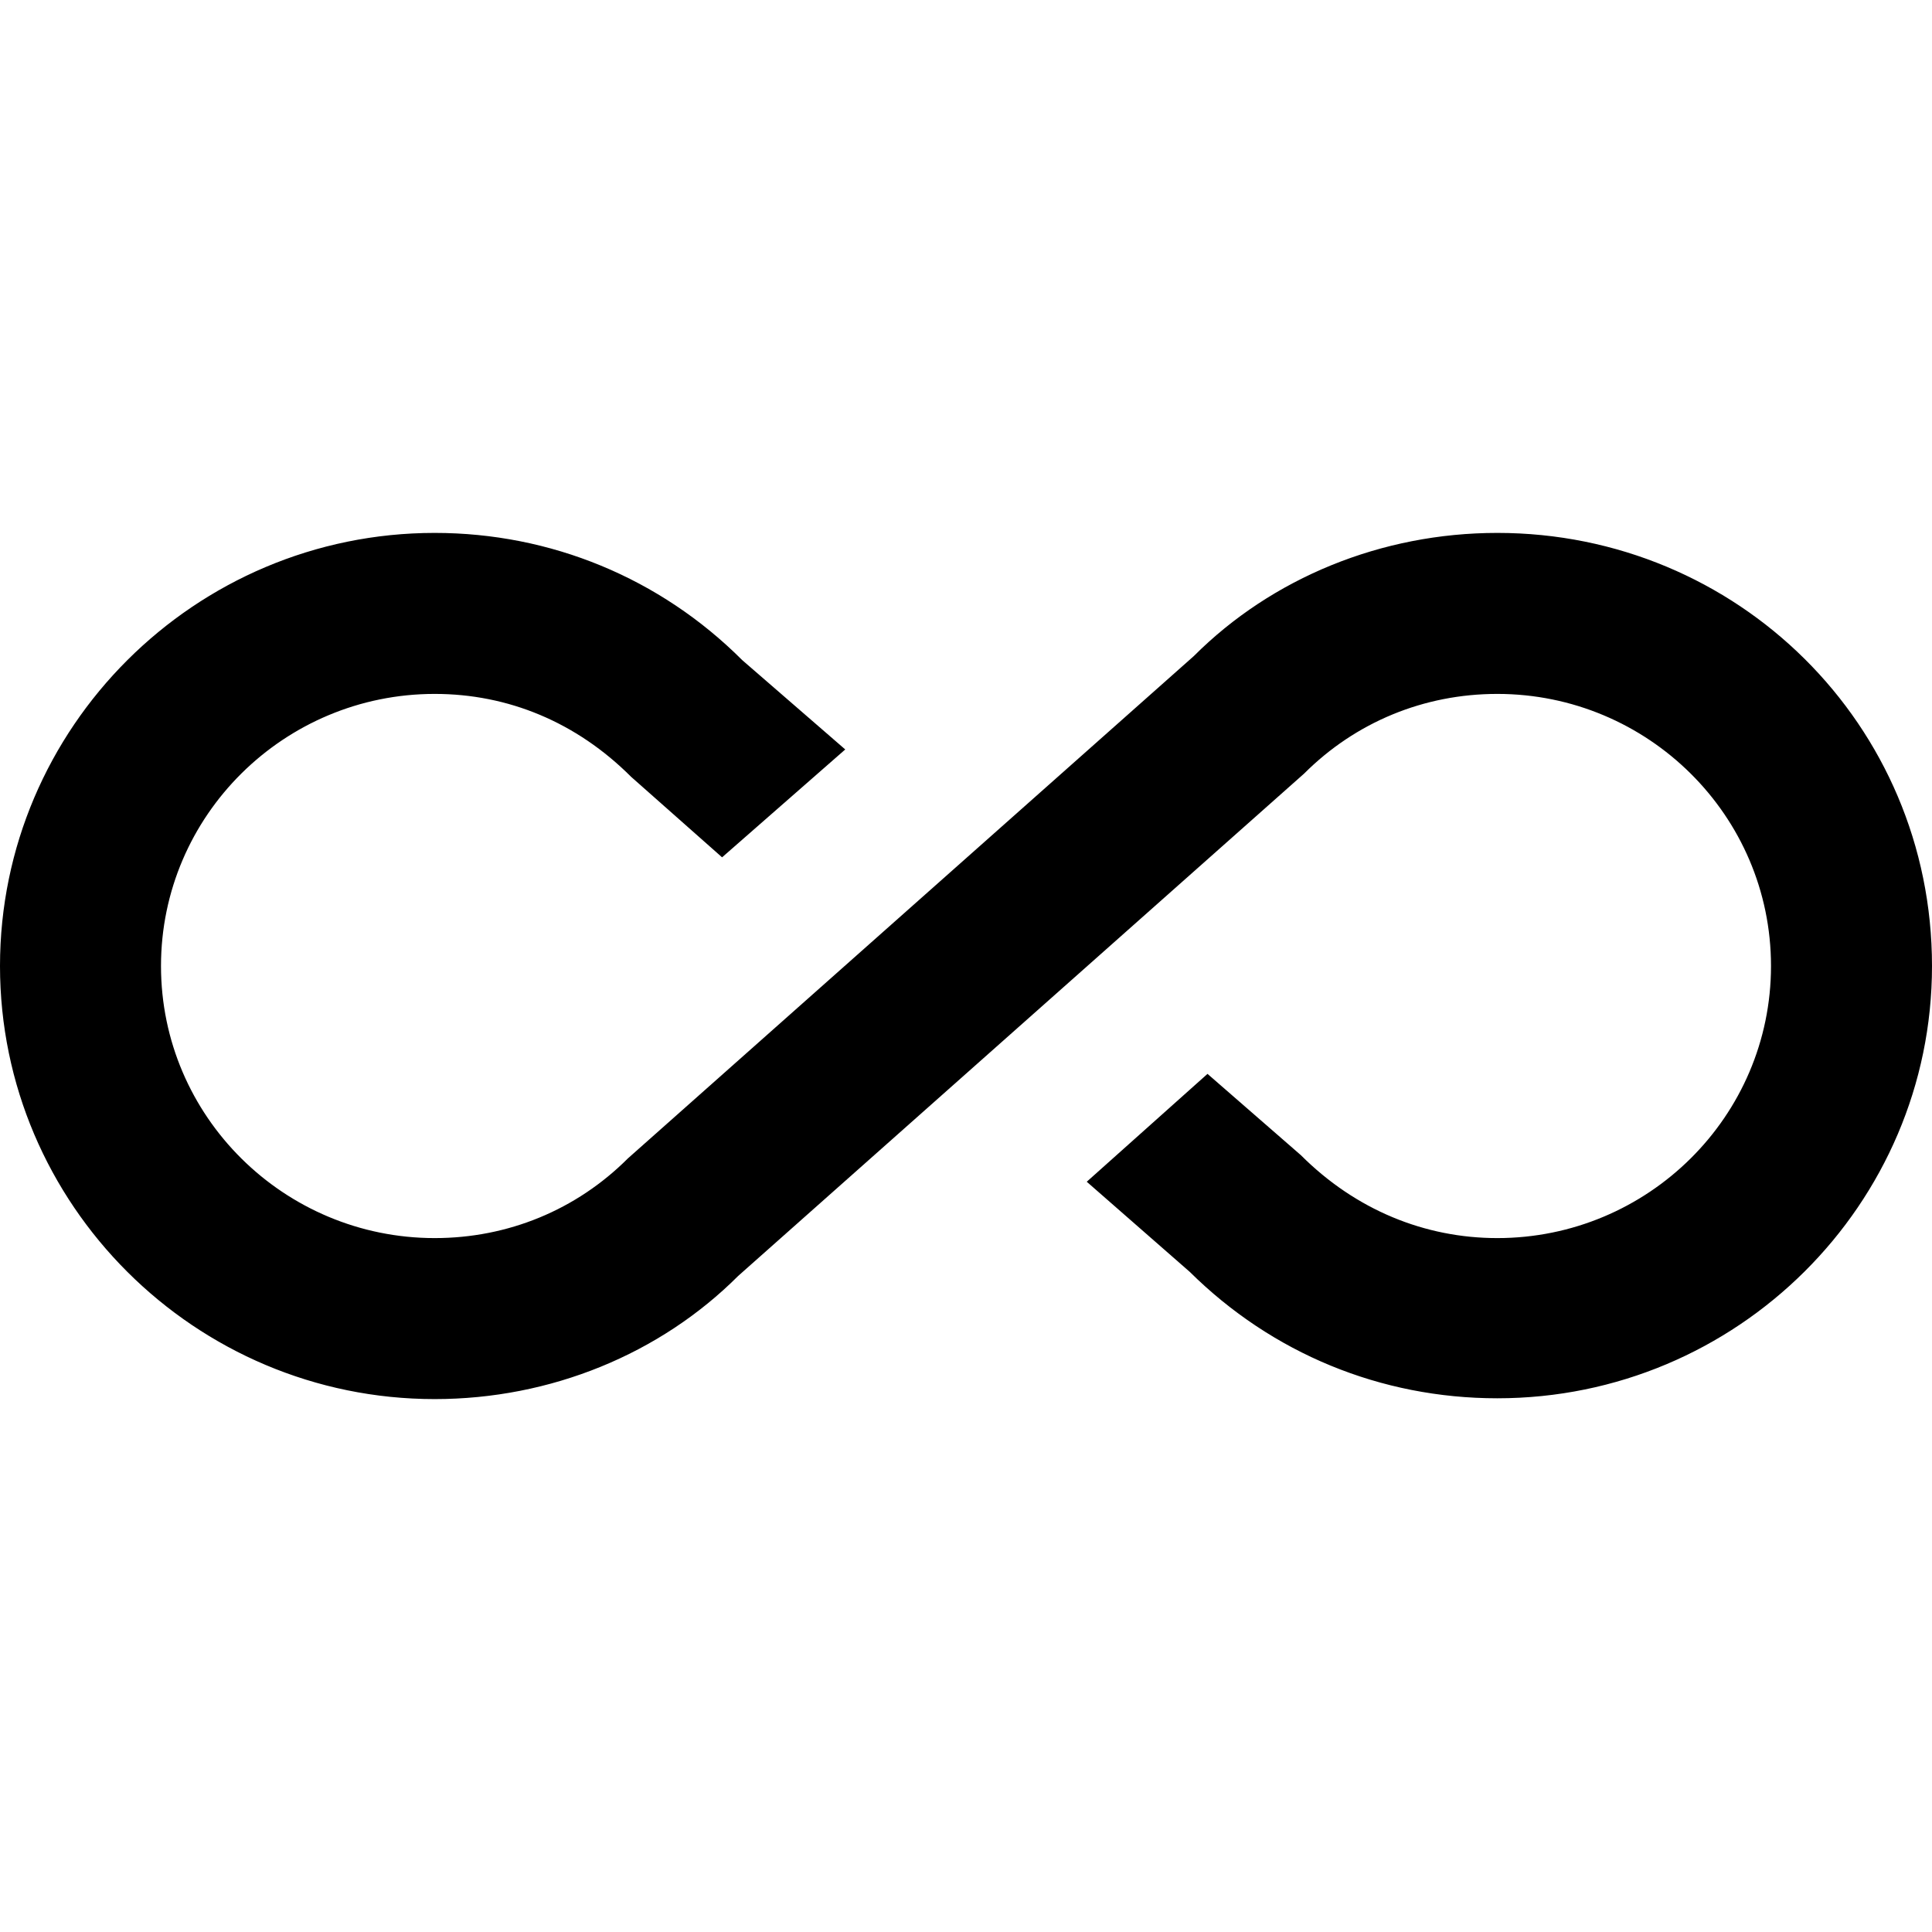
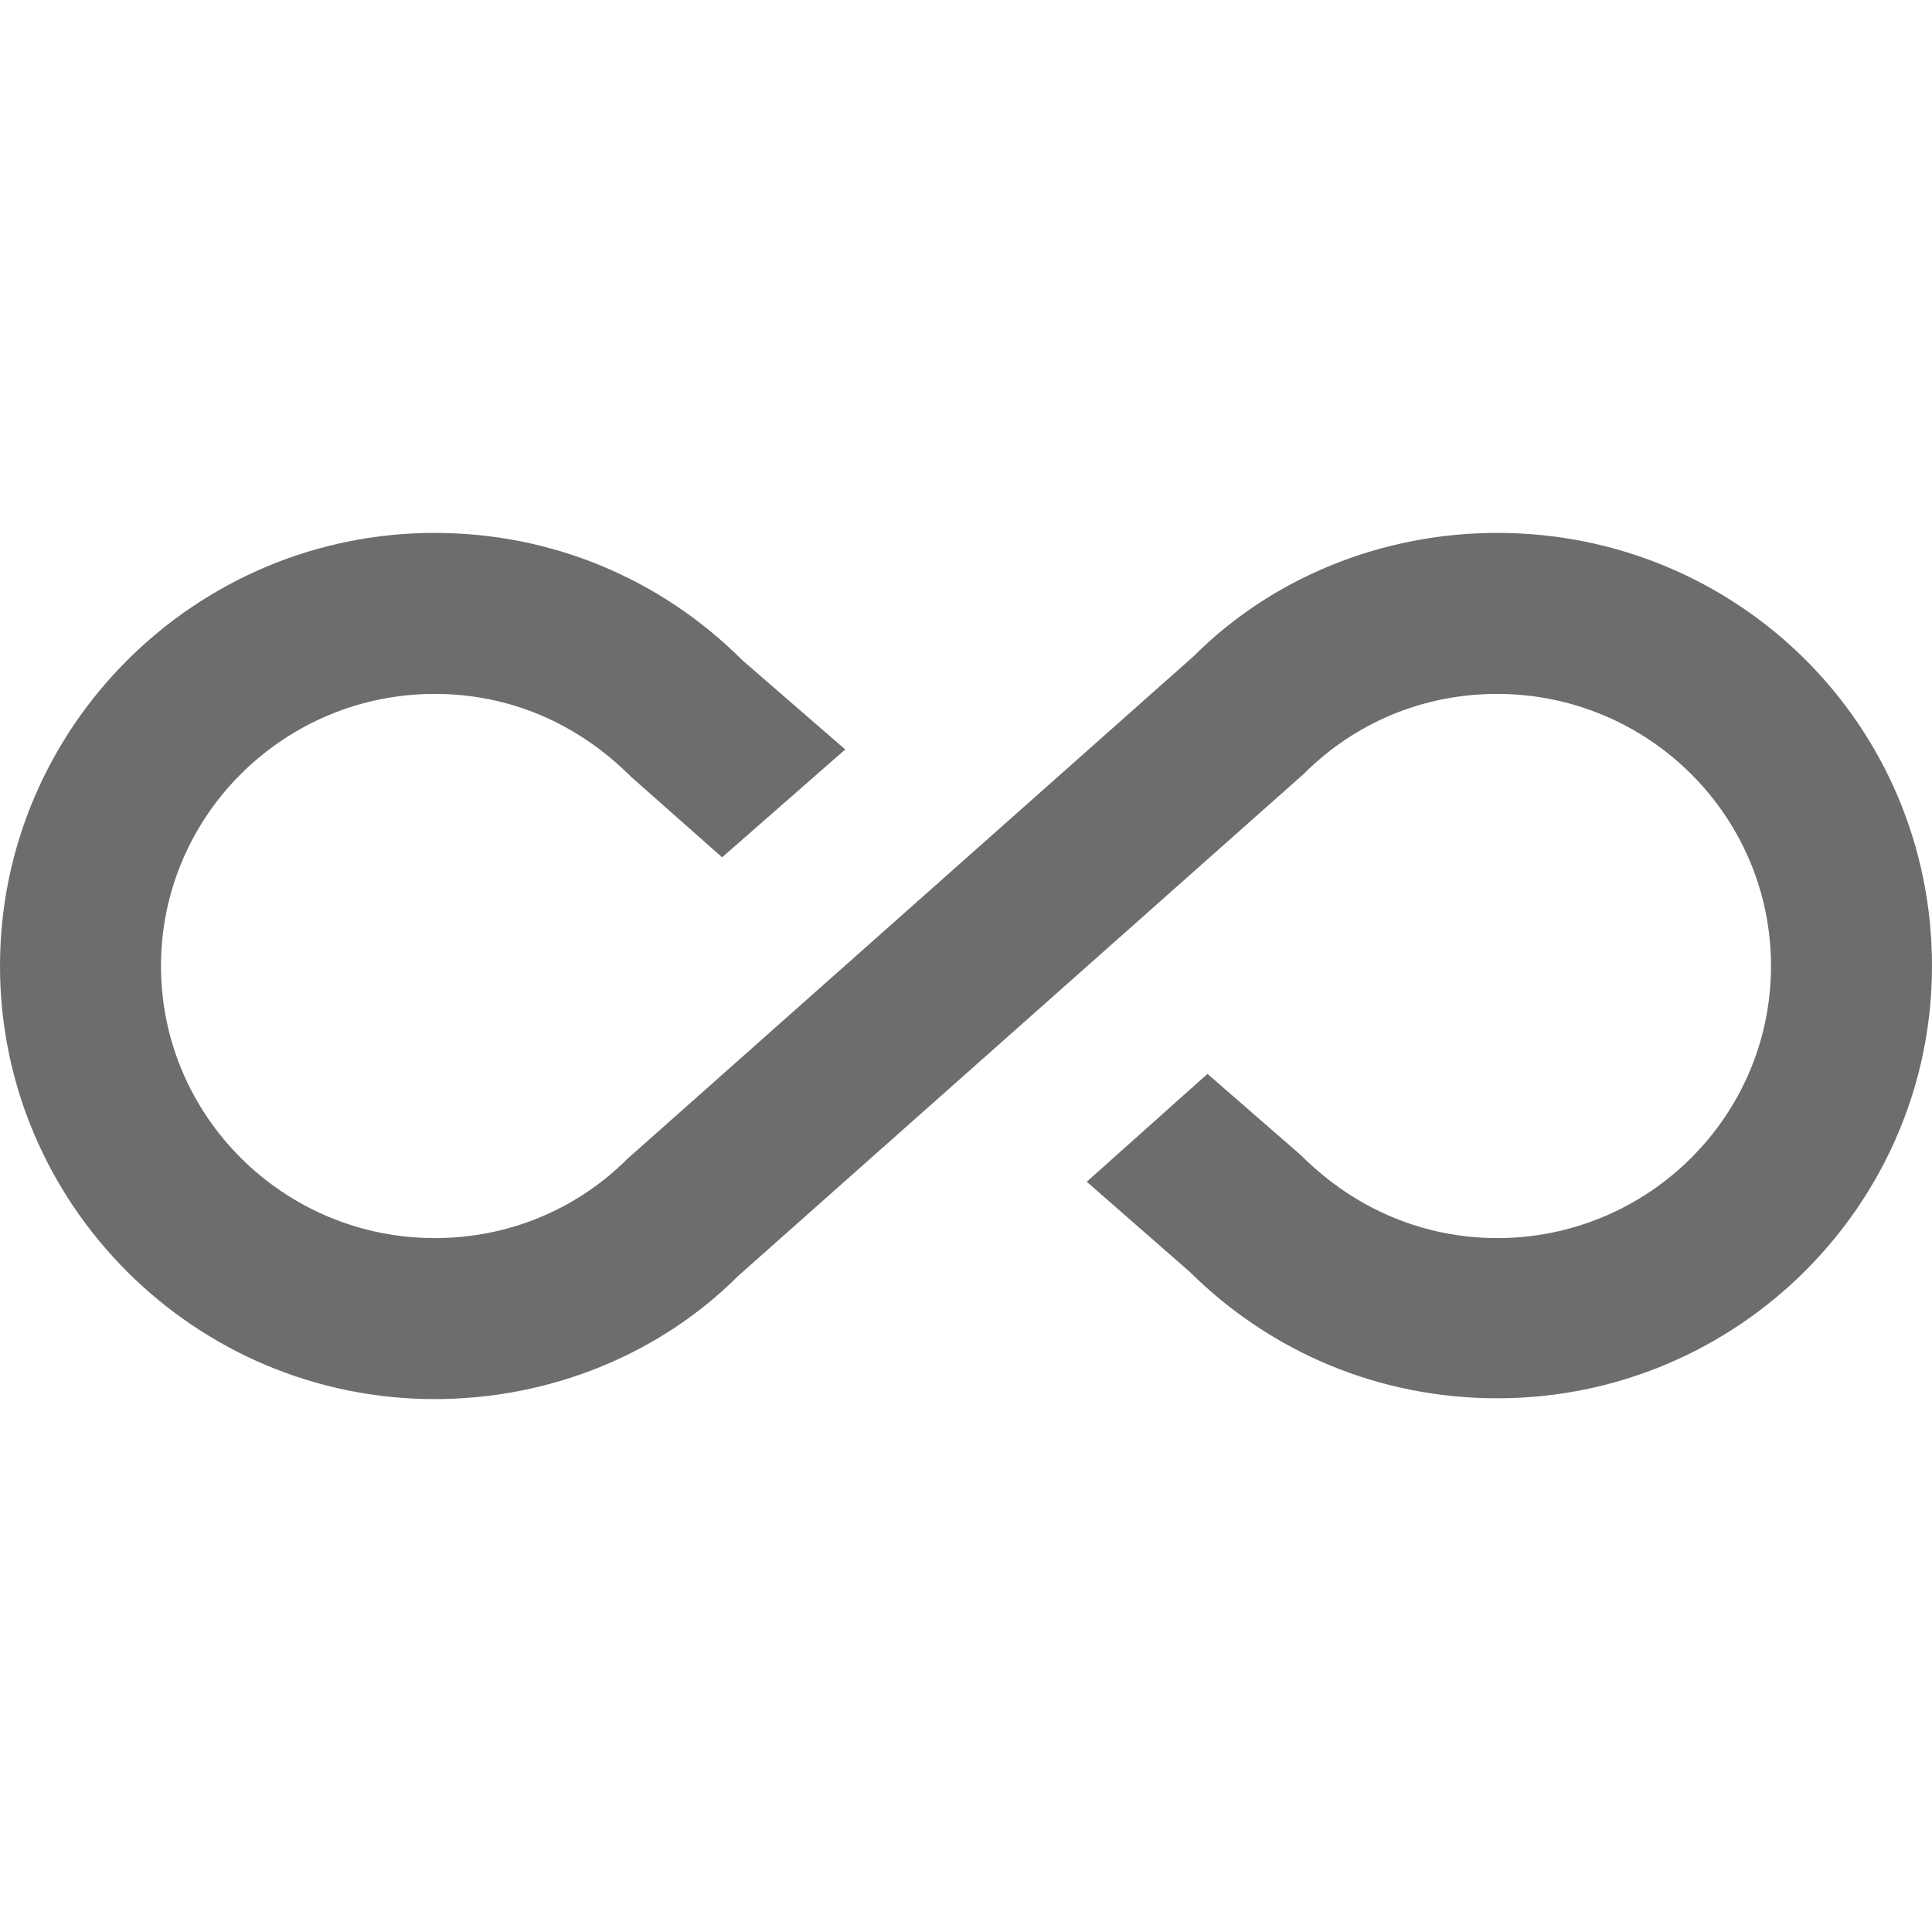
<svg xmlns="http://www.w3.org/2000/svg" version="1.1" width="24" height="24" viewBox="0 0 24 24">
-   <path d="M18.6,6.62C17.16,6.62 15.8,7.18 14.83,8.15L7.8,14.39C7.16,15.03 6.31,15.38 5.4,15.38C3.53,15.38 2,13.87 2,12C2,10.13 3.53,8.62 5.4,8.62C6.31,8.62 7.16,8.97 7.84,9.65L8.97,10.65L10.5,9.31L9.22,8.2C8.2,7.18 6.84,6.62 5.4,6.62C2.42,6.62 0,9.04 0,12C0,14.96 2.42,17.38 5.4,17.38C6.84,17.38 8.2,16.82 9.17,15.85L16.2,9.61C16.84,8.97 17.69,8.62 18.6,8.62C20.47,8.62 22,10.13 22,12C22,13.87 20.47,15.38 18.6,15.38C17.7,15.38 16.84,15.03 16.16,14.35L15,13.34L13.5,14.68L14.78,15.8C15.8,16.81 17.15,17.37 18.6,17.37C21.58,17.37 24,14.96 24,12C24,9 21.58,6.62 18.6,6.62Z" />
+   <path fill="#6C6D6F" d="M18.6,6.62C17.16,6.62 15.8,7.18 14.83,8.15L7.8,14.39C7.16,15.03 6.31,15.38 5.4,15.38C3.53,15.38 2,13.87 2,12C2,10.13 3.53,8.62 5.4,8.62C6.31,8.62 7.16,8.97 7.84,9.65L8.97,10.65L10.5,9.31L9.22,8.2C8.2,7.18 6.84,6.62 5.4,6.62C2.42,6.62 0,9.04 0,12C0,14.96 2.42,17.38 5.4,17.38C6.84,17.38 8.2,16.82 9.17,15.85L16.2,9.61C16.84,8.97 17.69,8.62 18.6,8.62C20.47,8.62 22,10.13 22,12C22,13.87 20.47,15.38 18.6,15.38C17.7,15.38 16.84,15.03 16.16,14.35L15,13.34L13.5,14.68L14.78,15.8C15.8,16.81 17.15,17.37 18.6,17.37C21.58,17.37 24,14.96 24,12C24,9 21.58,6.62 18.6,6.62Z" />
</svg>
